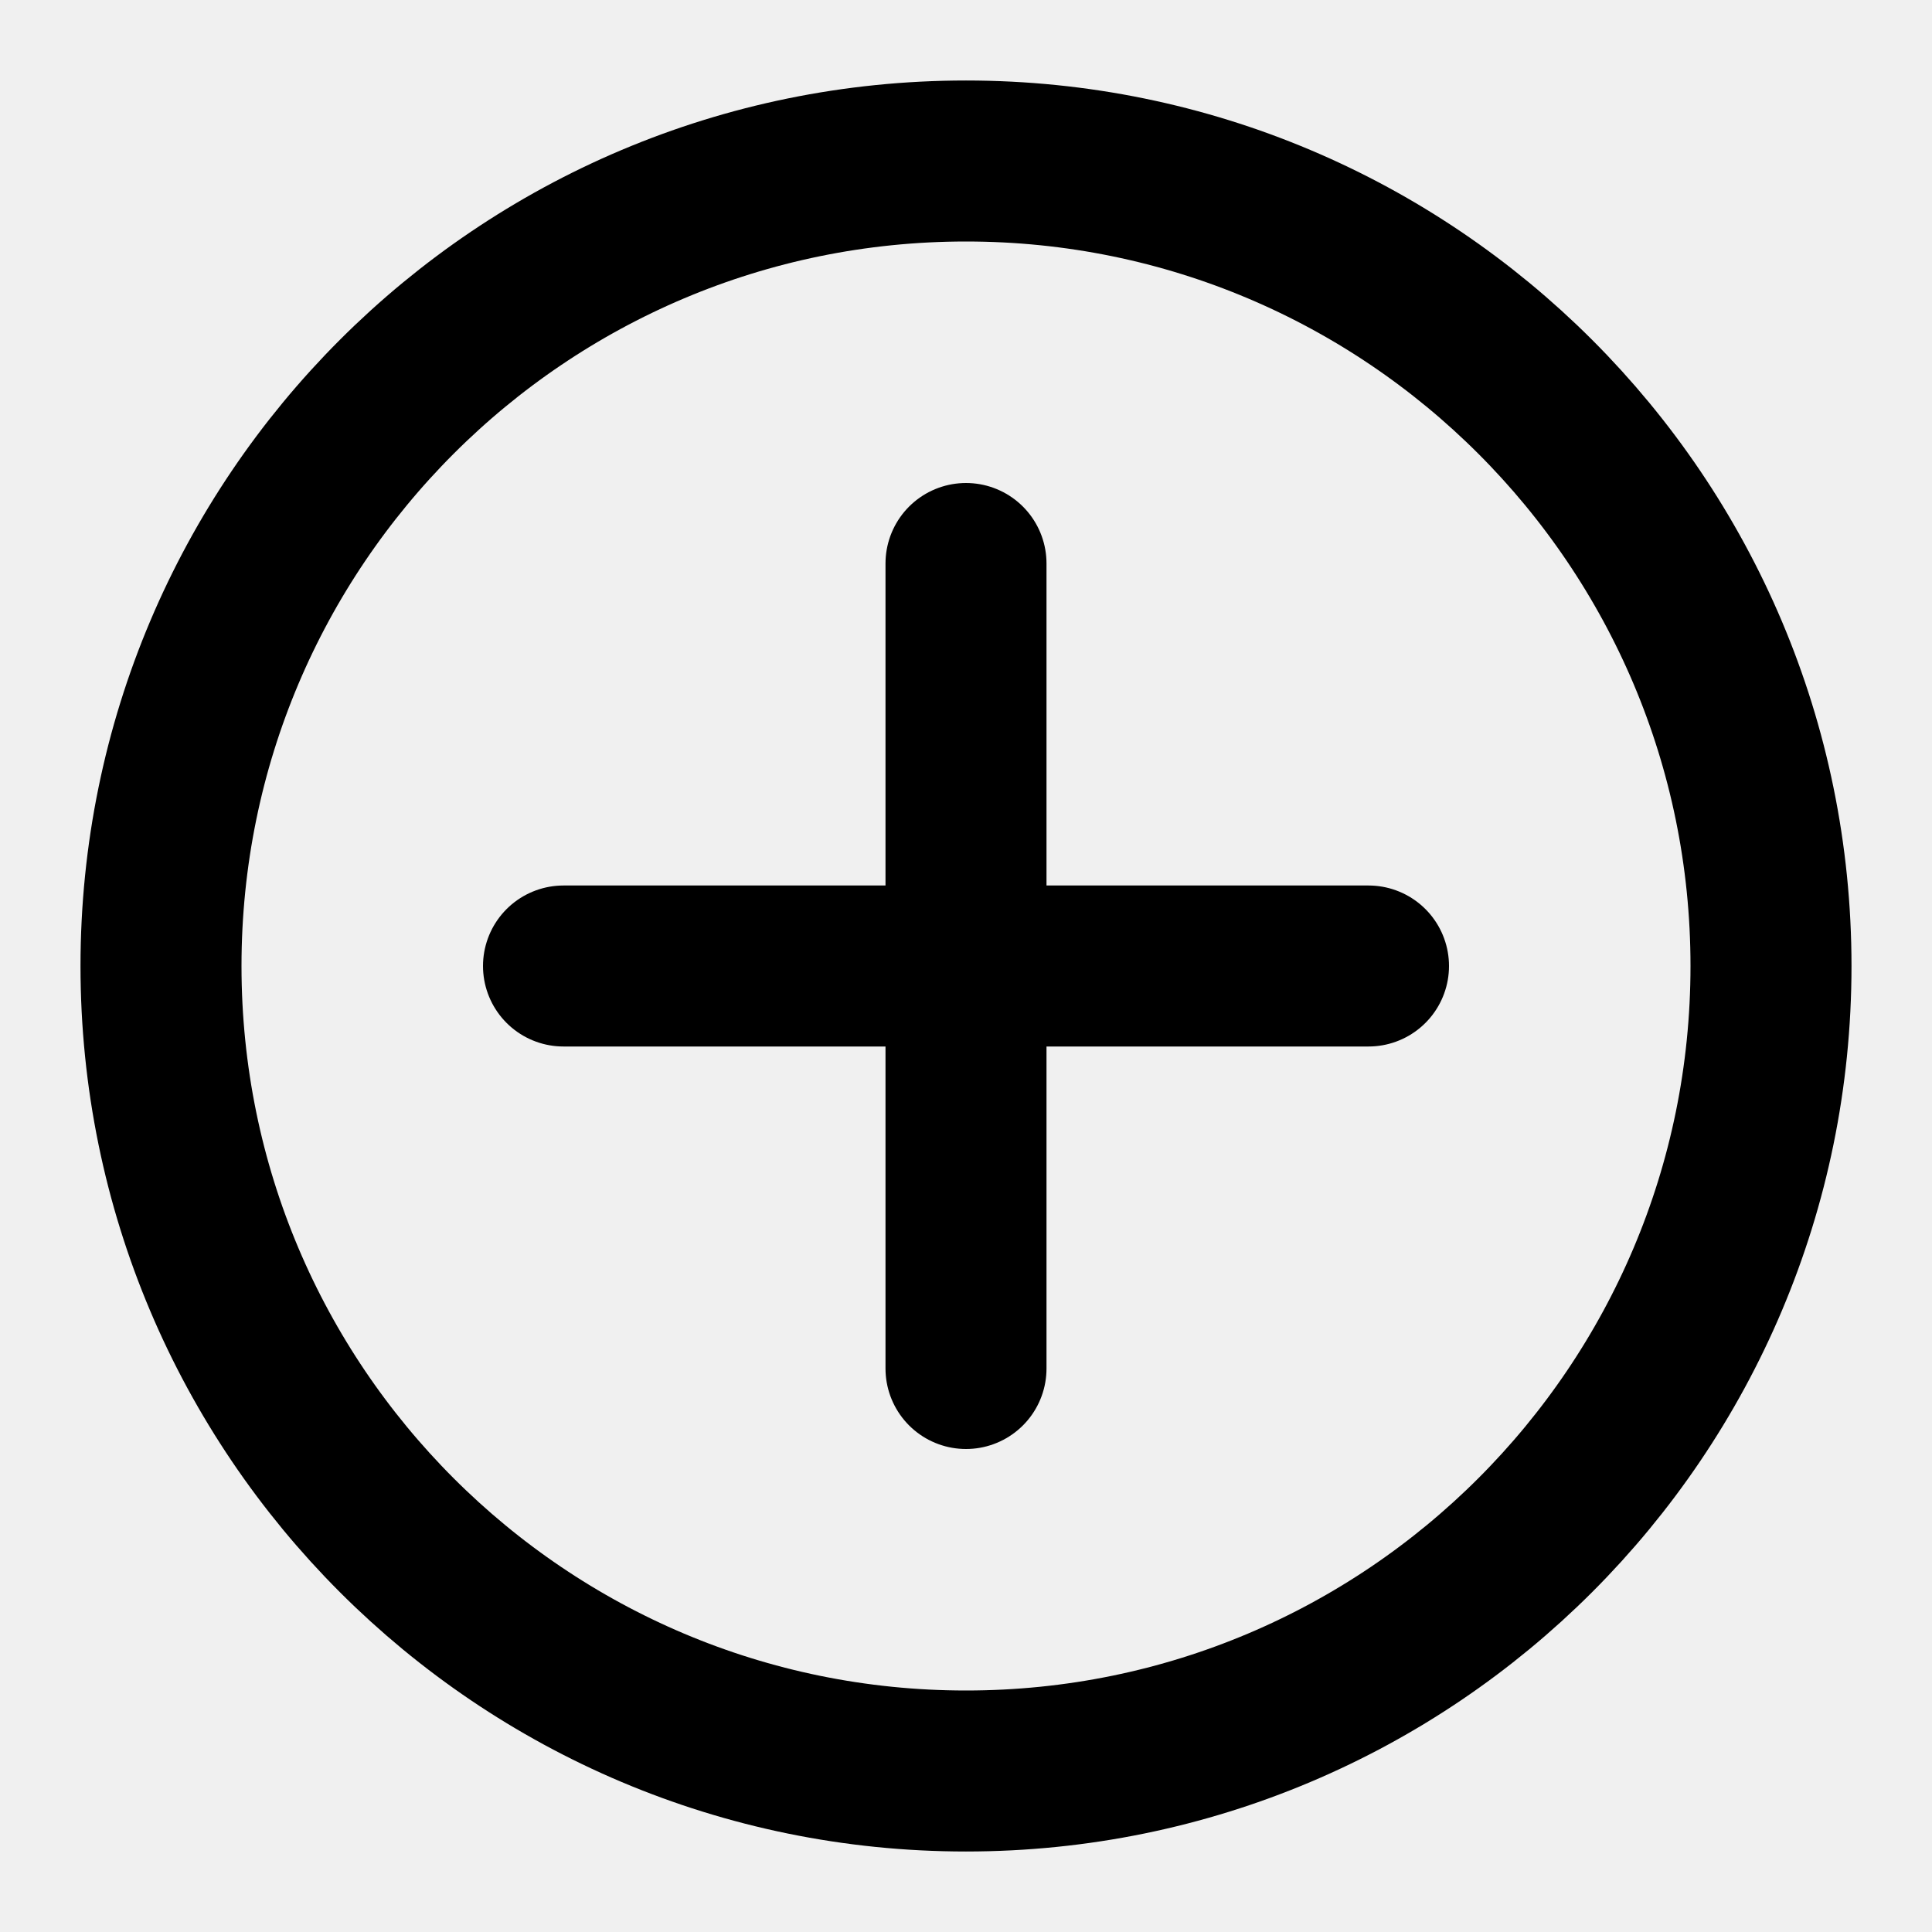
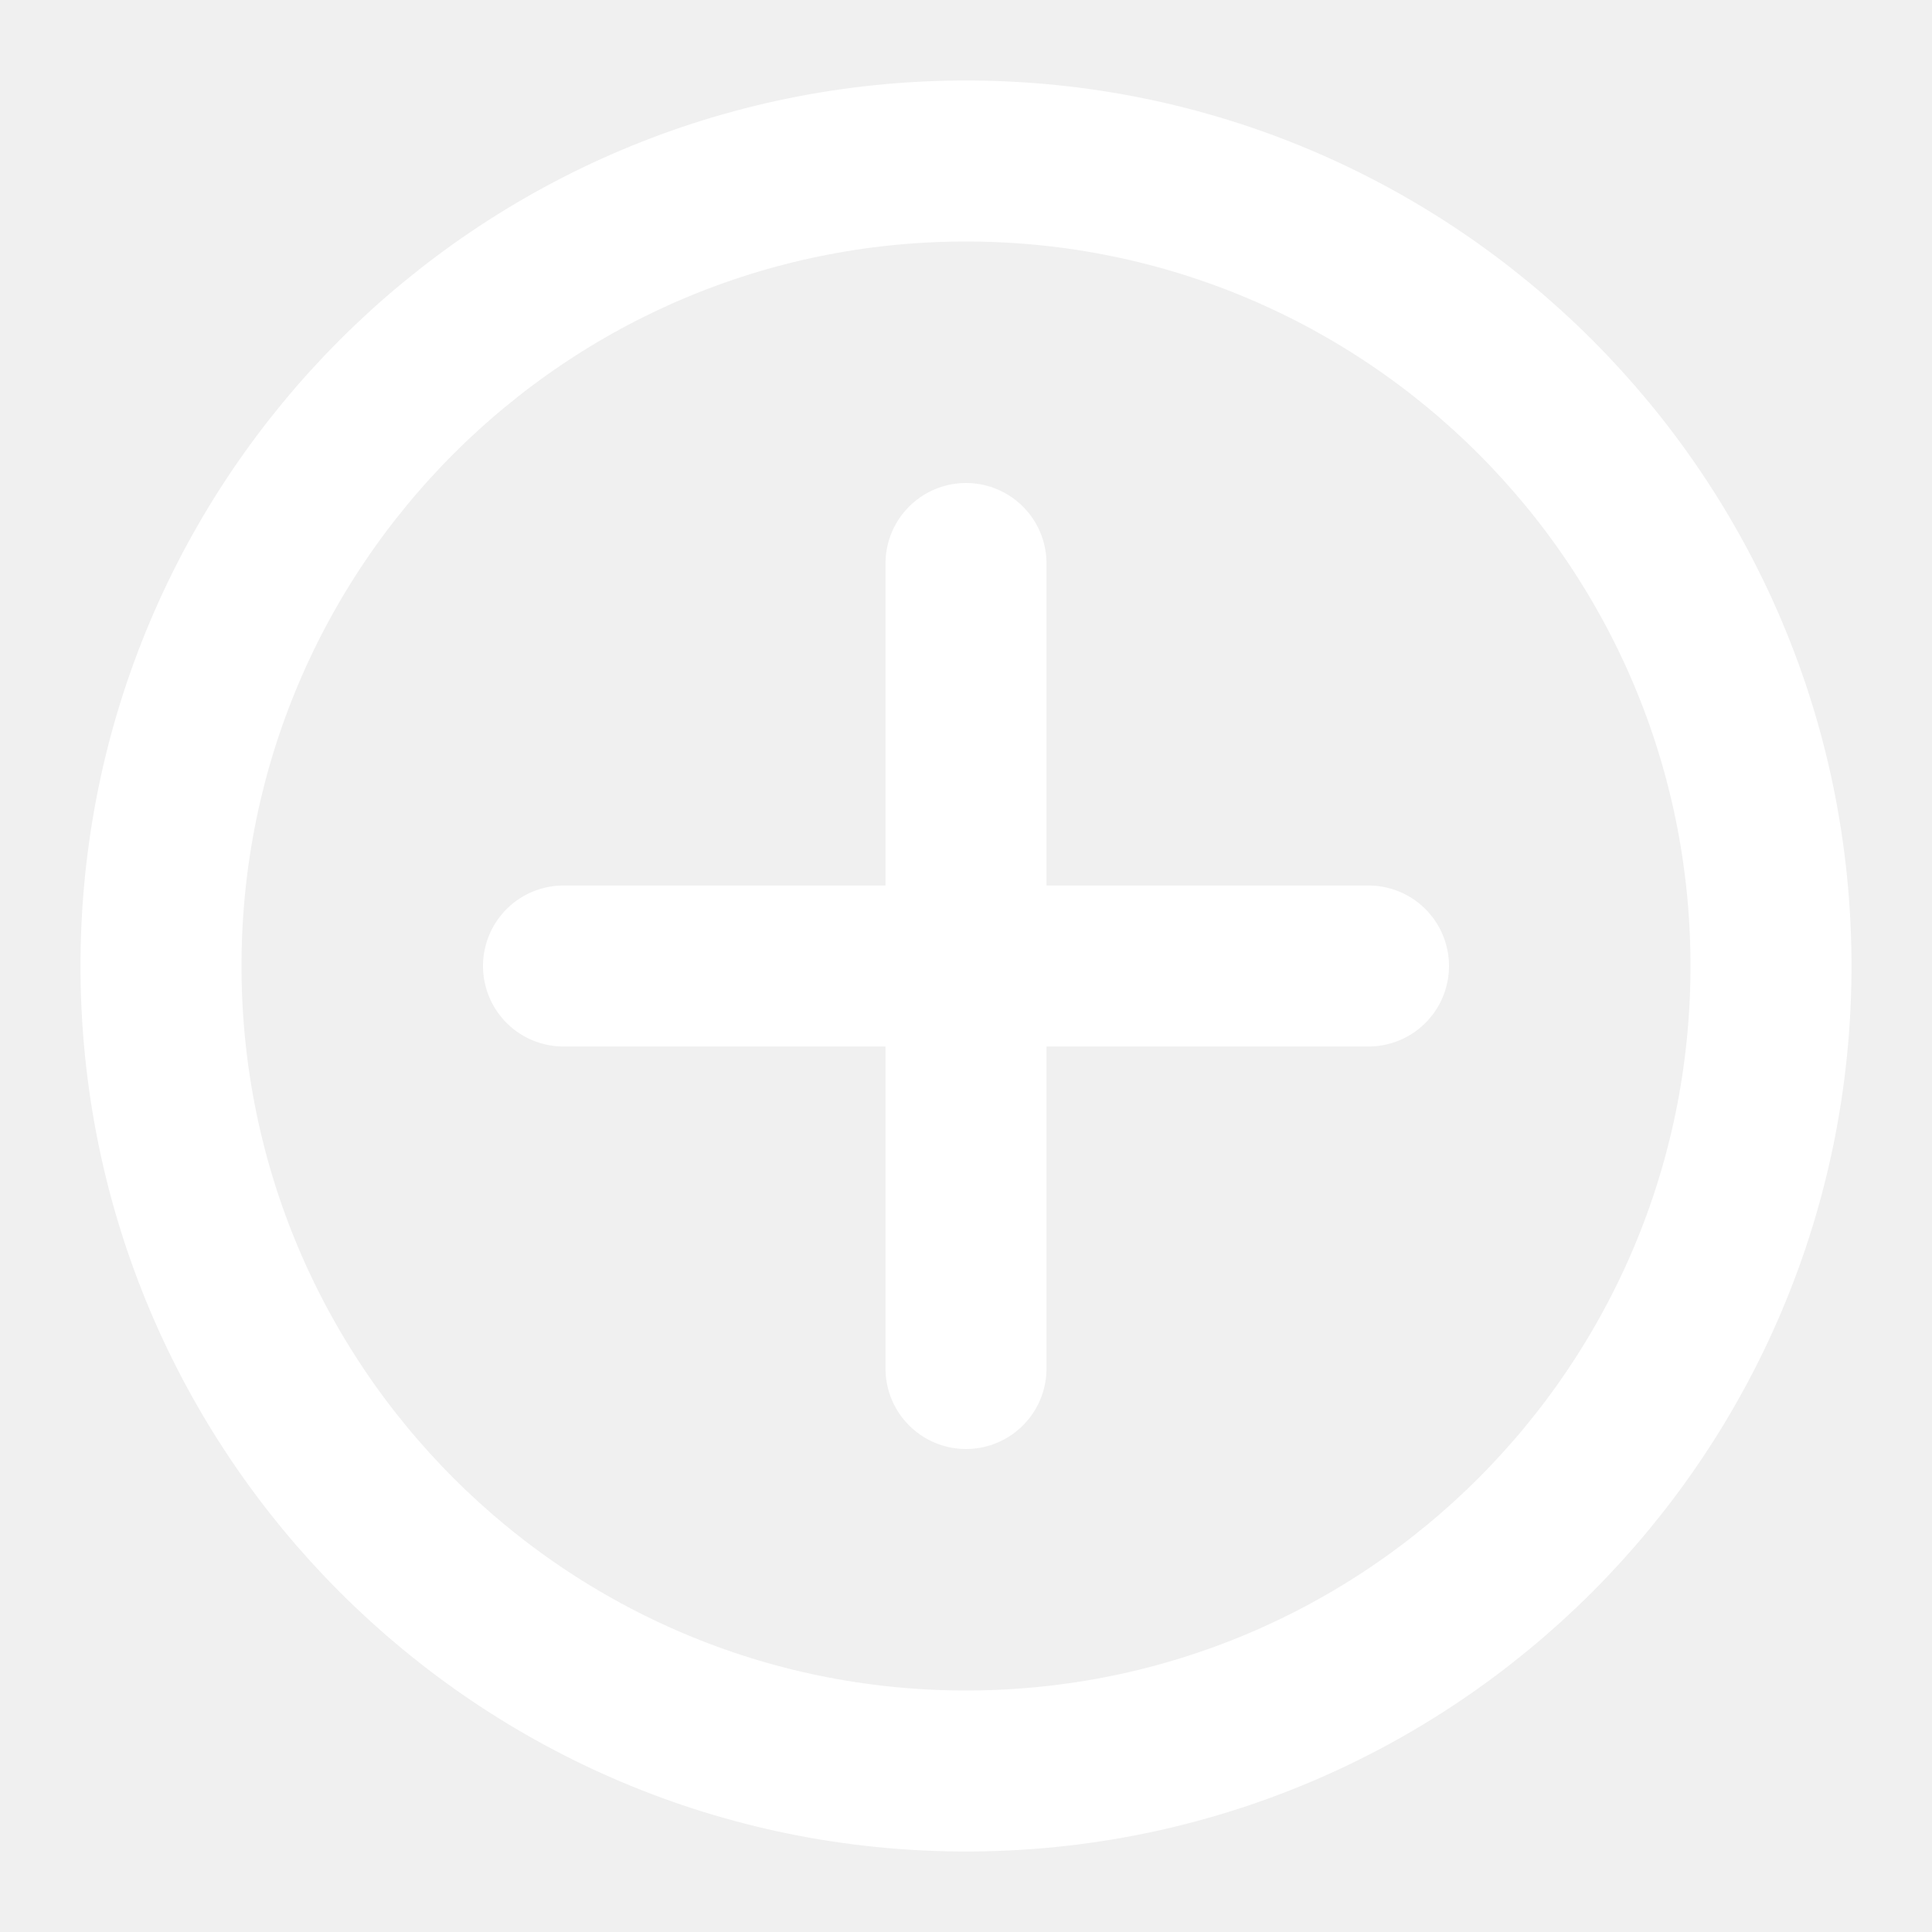
- <svg xmlns="http://www.w3.org/2000/svg" role="img" width="24px" height="24px" viewBox="0 0 24 24" aria-labelledby="addIconTitle" stroke="#000000" stroke-width="2" stroke-linecap="round" stroke-linejoin="round" fill="none" color="#000000">
+ <svg xmlns="http://www.w3.org/2000/svg" role="img" width="24px" height="24px" viewBox="0 0 24 24" aria-labelledby="addIconTitle" stroke="#ffffff" stroke-width="2" stroke-linecap="round" stroke-linejoin="round" fill="none" color="#ffffff">
  <path d="M17 12L7 12M12 17L12 7" />
  <circle cx="12" cy="12" r="10" />
</svg>
